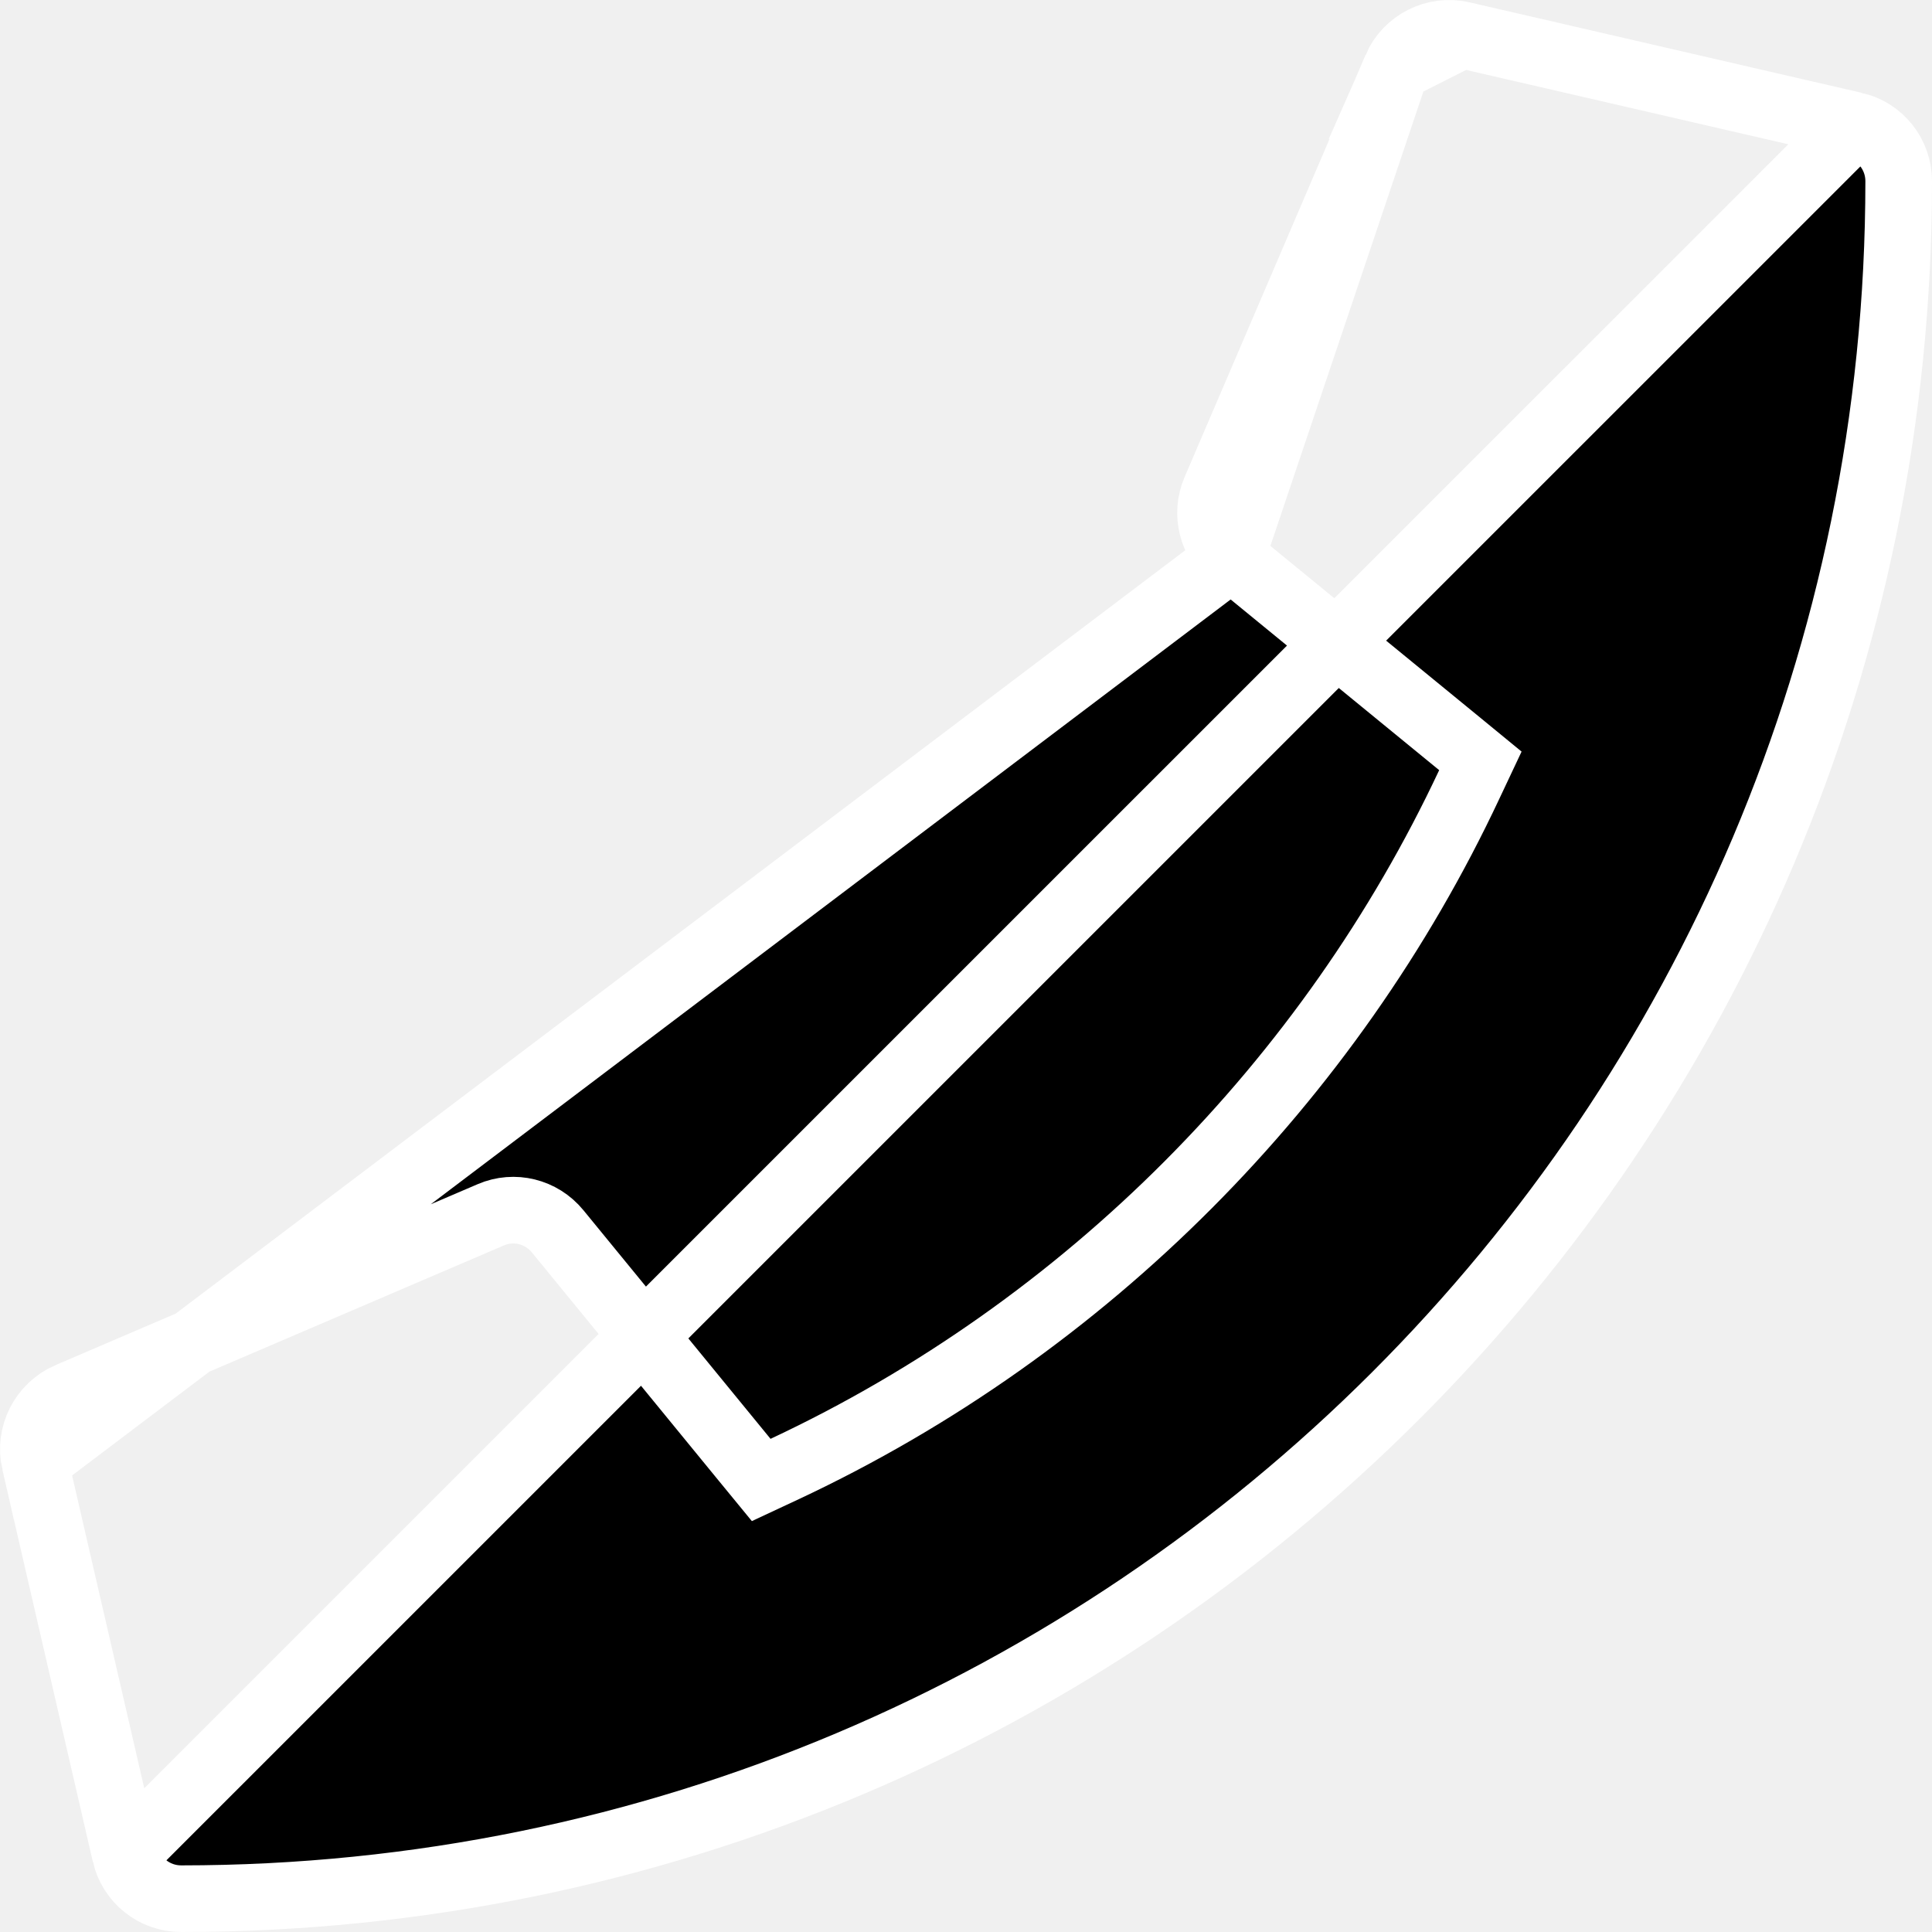
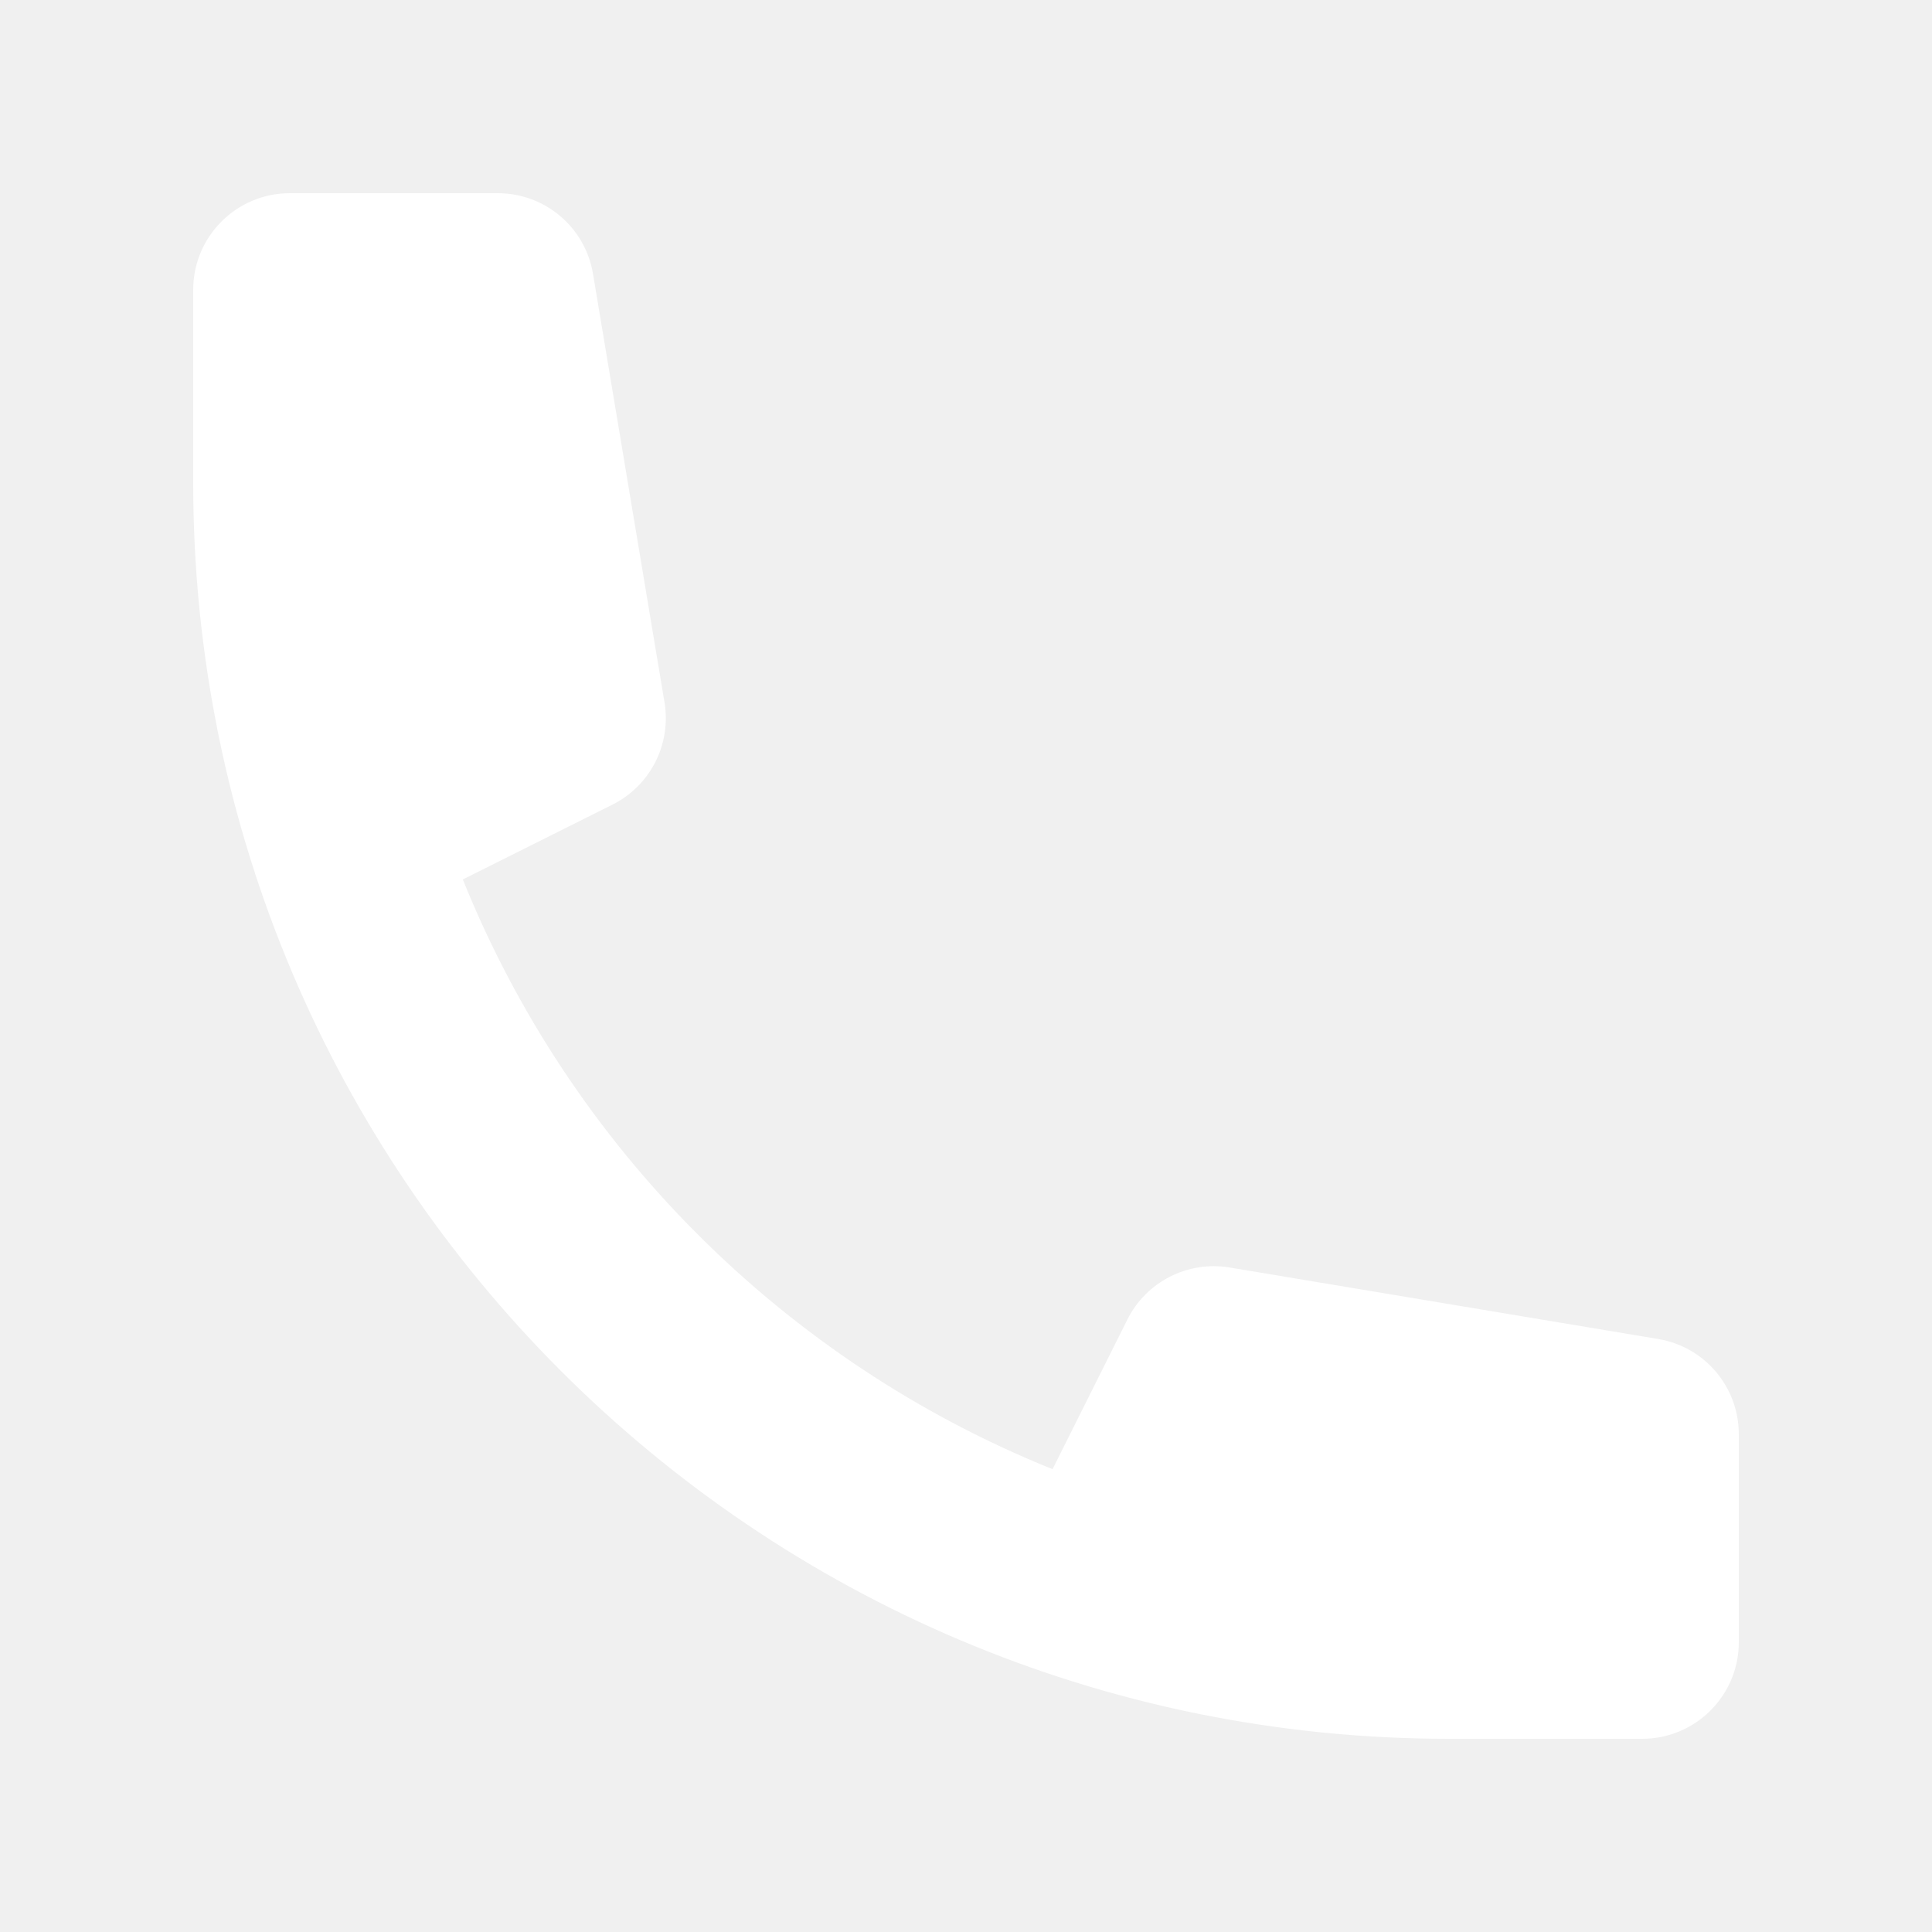
- <svg xmlns="http://www.w3.org/2000/svg" width="29" height="29" viewBox="0 0 29 29" fill="801818">
-   <path d="M27.835 1.881L27.834 1.881L21.944 0.522L27.835 1.881ZM27.835 1.881C28.224 1.971 28.5 2.317 28.5 2.719C28.5 16.971 16.949 28.5 2.719 28.5C2.315 28.5 1.971 28.221 1.881 27.834L27.835 1.881ZM18.485 8.362L18.487 8.364L21.92 11.174L22.221 11.421L22.055 11.773C19.968 16.222 16.321 19.921 11.779 22.05L11.426 22.215L11.179 21.914L8.37 18.482C8.125 18.183 7.717 18.084 7.368 18.234L1.029 20.951C1.028 20.951 1.027 20.951 1.027 20.951C0.638 21.123 0.43 21.542 0.522 21.944L18.485 8.362ZM18.485 8.362C18.191 8.125 18.089 7.714 18.239 7.362L20.957 1.021C20.957 1.021 20.957 1.02 20.957 1.02M18.485 8.362L20.957 1.02M20.957 1.02C21.123 0.64 21.54 0.429 21.944 0.522L20.957 1.02ZM1.881 27.834L0.522 21.944L1.881 27.834Z" fill="801818" stroke="white" />
+ <svg xmlns="http://www.w3.org/2000/svg" width="32" height="32" viewBox="0 0 20 20" fill="none">
+   <path d="M2 3C2 2.448 2.448 2 3 2H5.153C5.642 2 6.059 2.353 6.139 2.836L6.879 7.271C6.951 7.705 6.732 8.134 6.339 8.33L4.791 9.104C5.908 11.878 8.122 14.092 10.896 15.209L11.67 13.661C11.866 13.268 12.296 13.049 12.729 13.121L17.164 13.861C17.647 13.941 18 14.358 18 14.847V17C18 17.552 17.552 18 17 18H15C7.82 18 2 12.18 2 5V3Z" fill="#ffffff" />
</svg>
